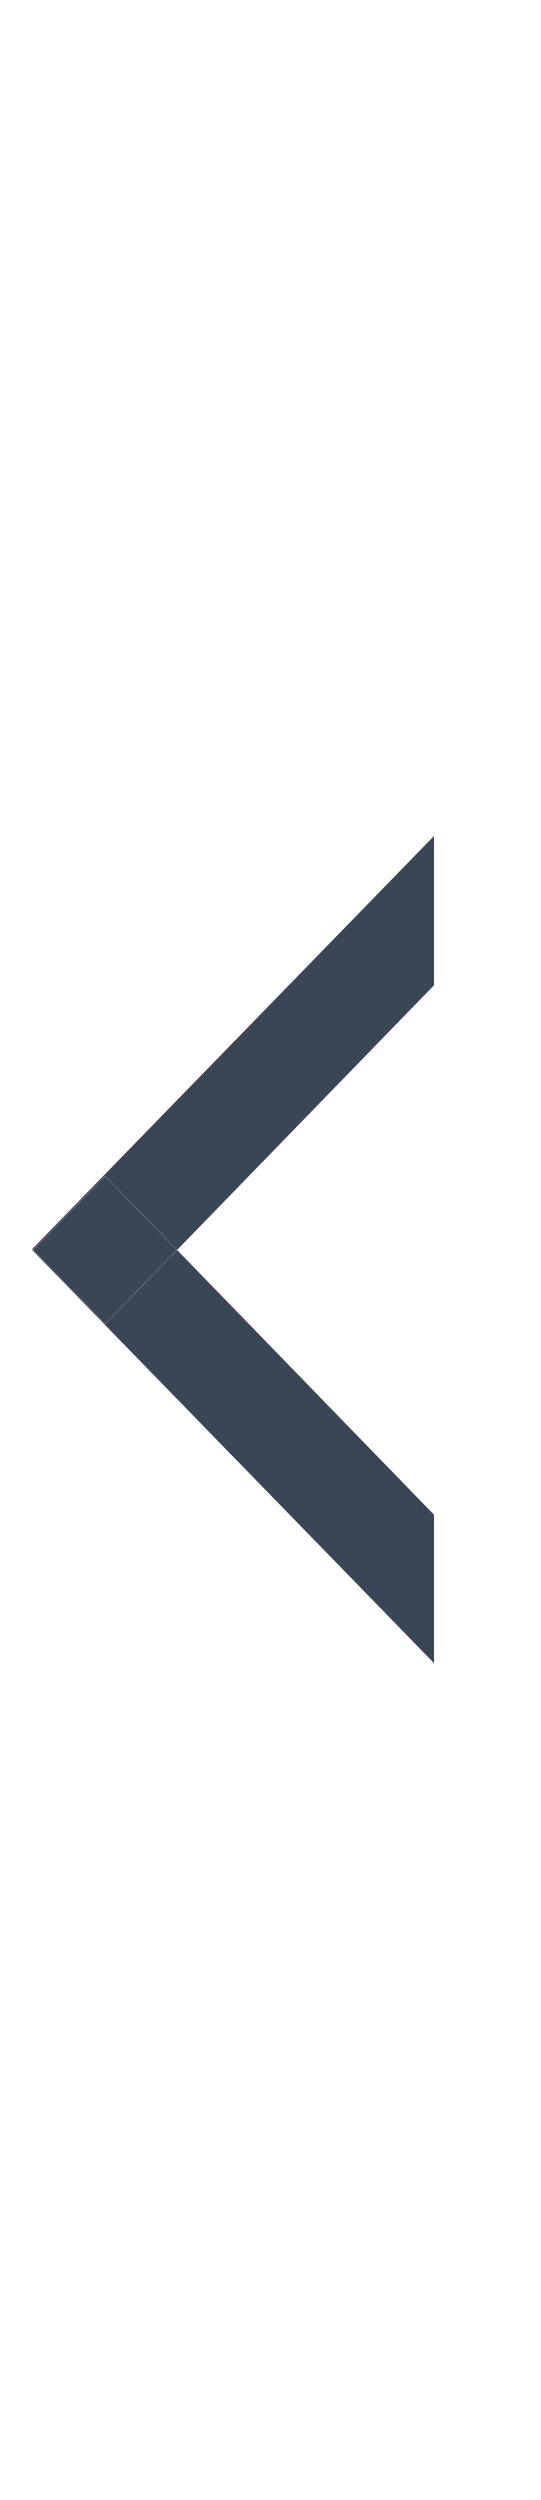
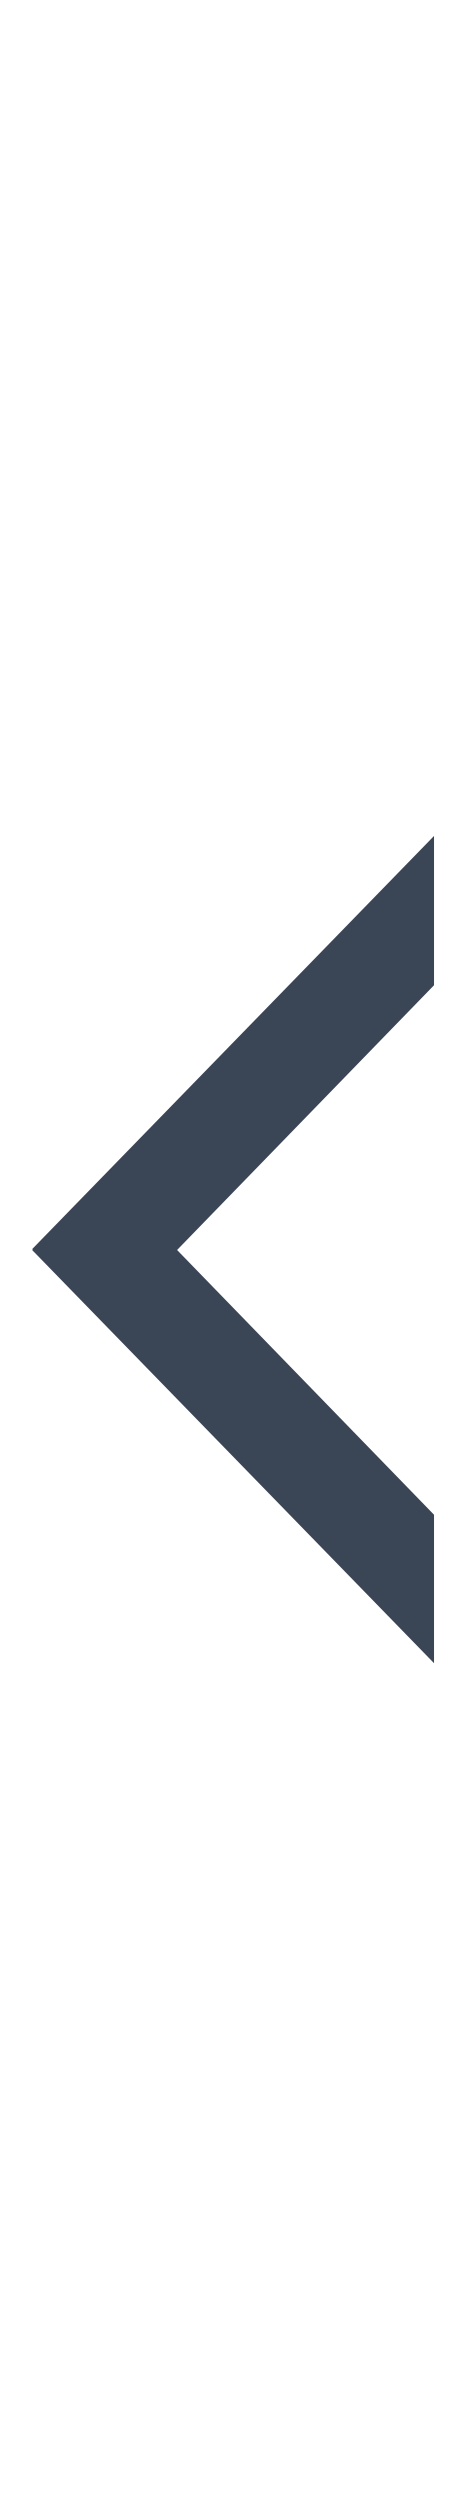
- <svg xmlns="http://www.w3.org/2000/svg" version="1.1" id="Layer_1" x="0px" y="0px" viewBox="0 0 62.3 288" style="enable-background:new 0 0 62.3 288;" xml:space="preserve">
+ <svg xmlns="http://www.w3.org/2000/svg" version="1.1" id="Layer_1" x="0px" y="0px" viewBox="0 0 54.7 288" style="enable-background:new 0 0 54.7 288;" xml:space="preserve">
  <style type="text/css">
	.st0{fill:#3A4556;}
</style>
  <g>
-     <polygon class="st0" points="12.1,135.5 3.8,144 3.7,143.9 50,96.3 50,113.5 20.4,144  " />
-     <polygon class="st0" points="12.1,152.5 20.4,144 50,174.5 50,191.6 3.7,144 3.8,144  " />
-     <polygon class="st0" points="20.4,144 12.1,152.5 3.8,144 12.1,135.5  " />
+     <polygon class="st0" points="50,113.5 20.4,144 50,174.5 50,191.6 3.7,144 3.8,144 3.7,143.9 50,96.3  " />
  </g>
</svg>
